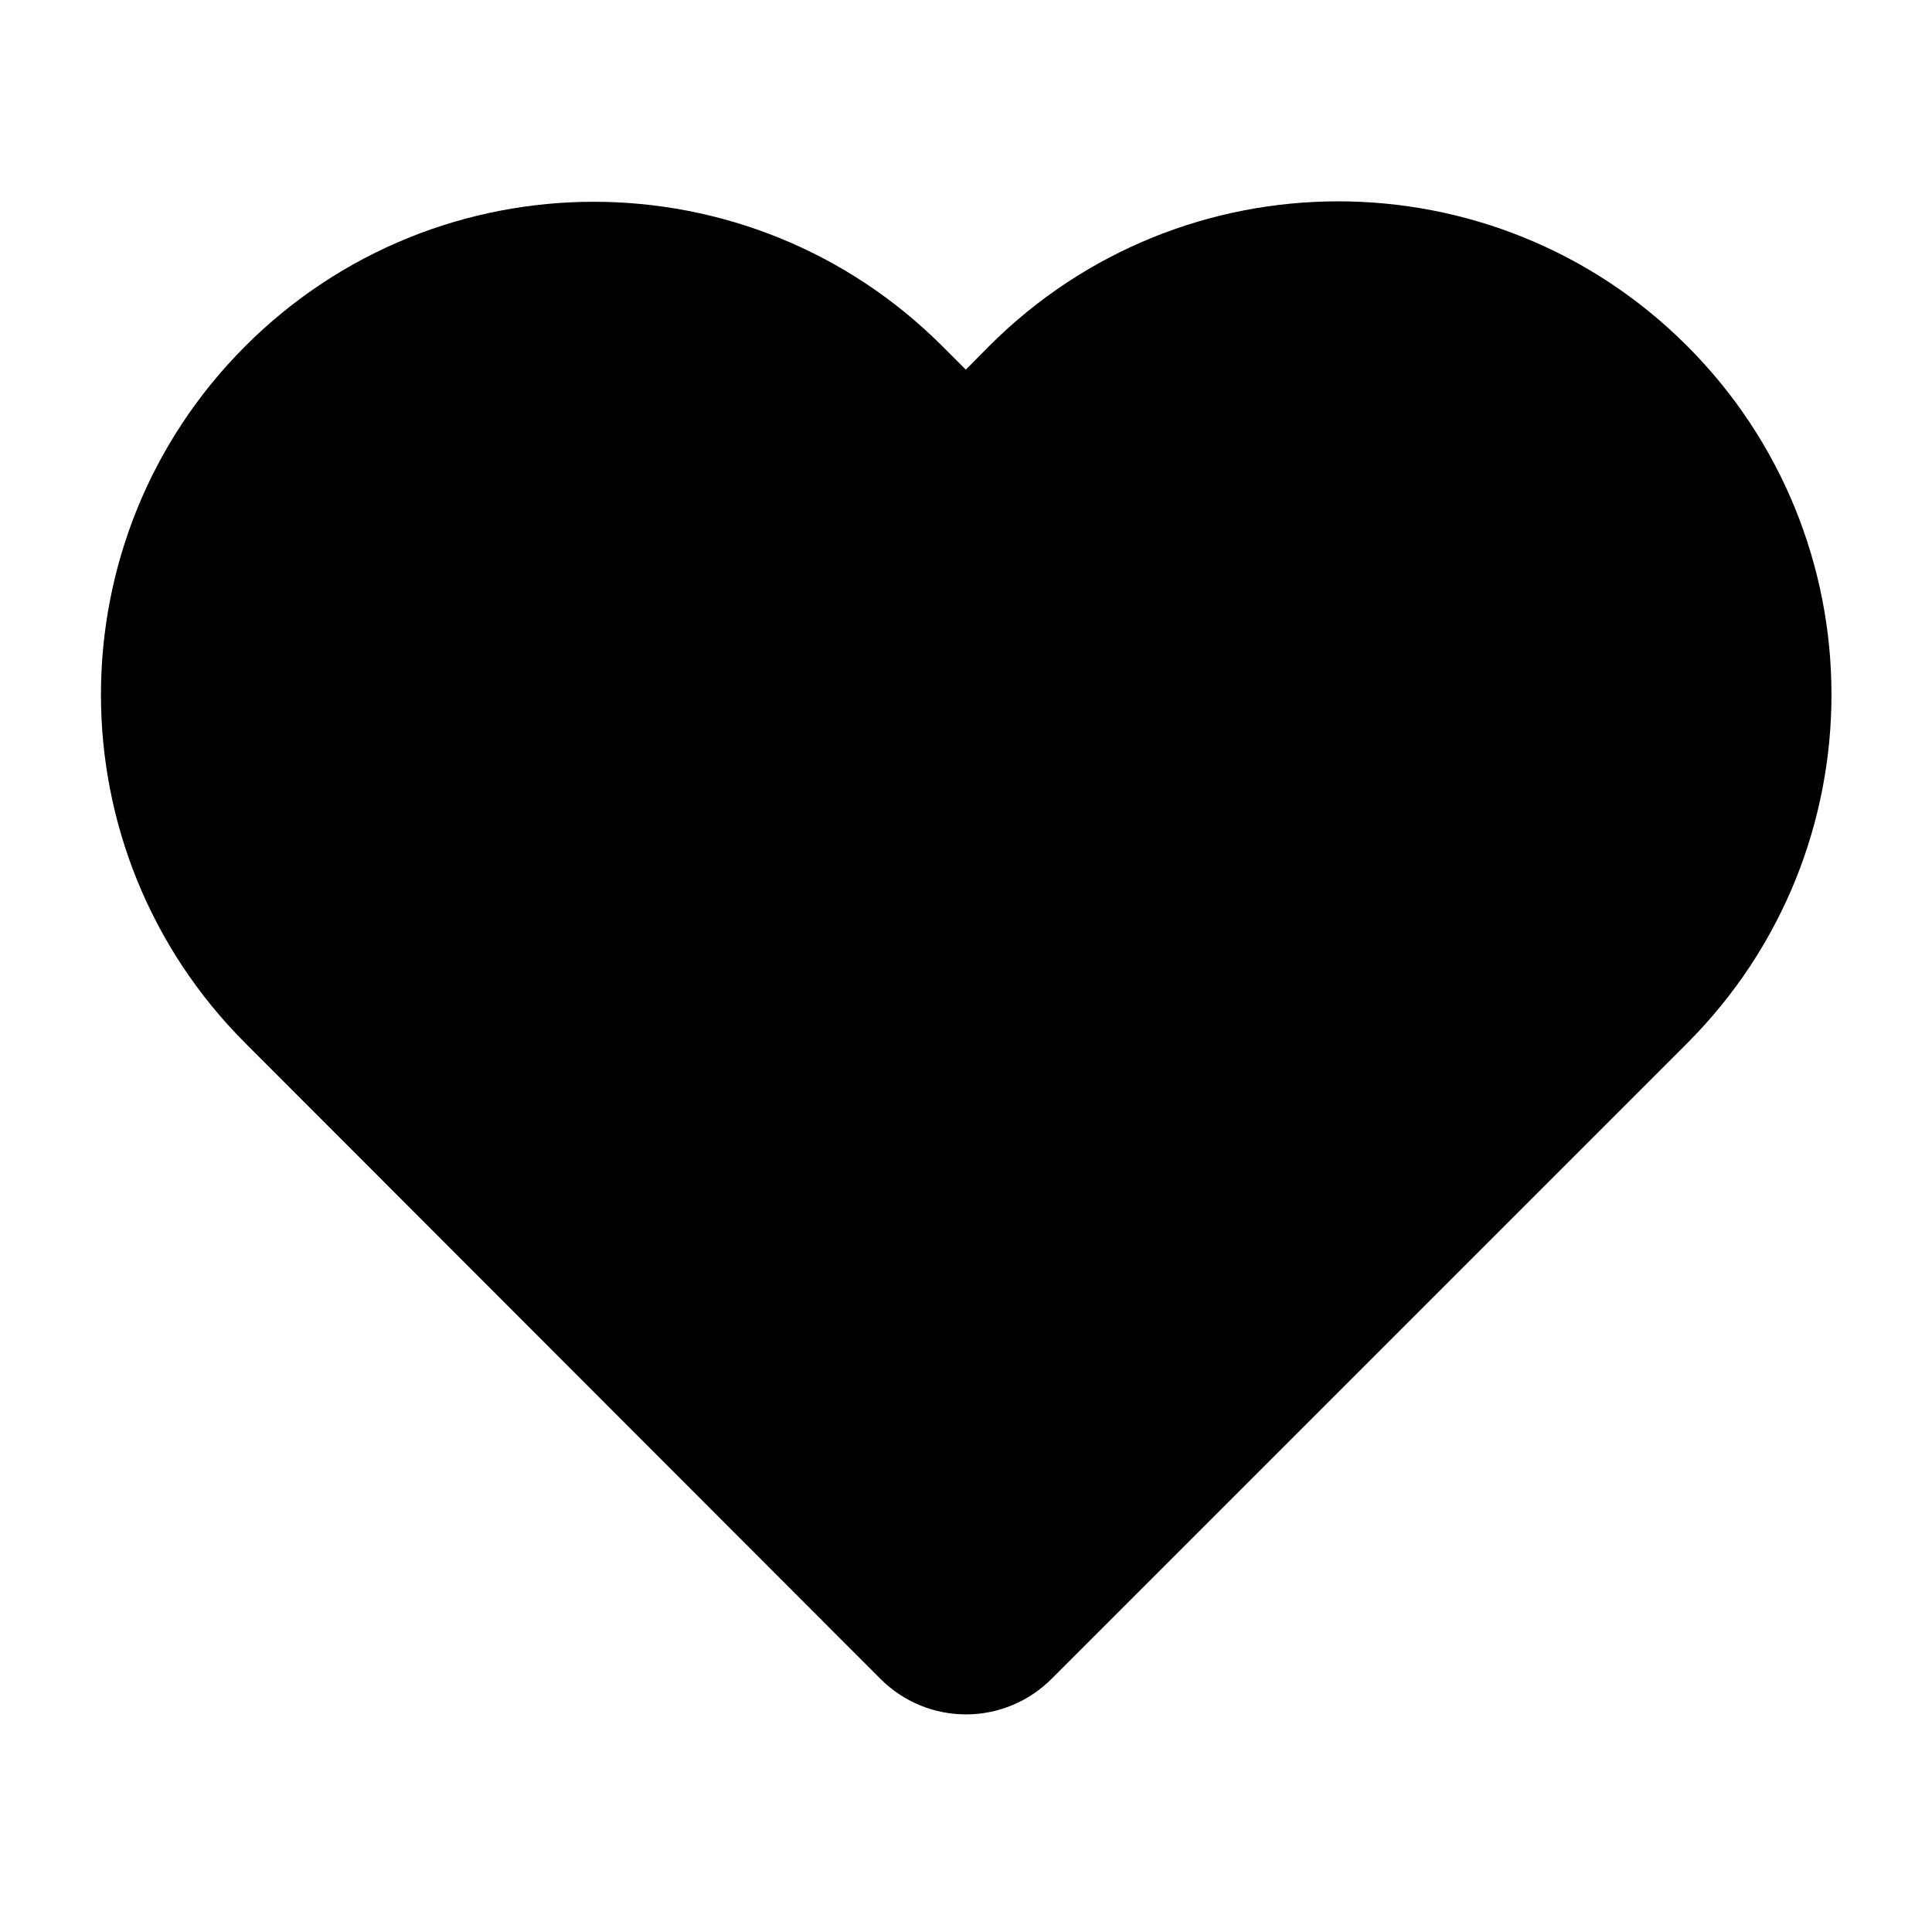
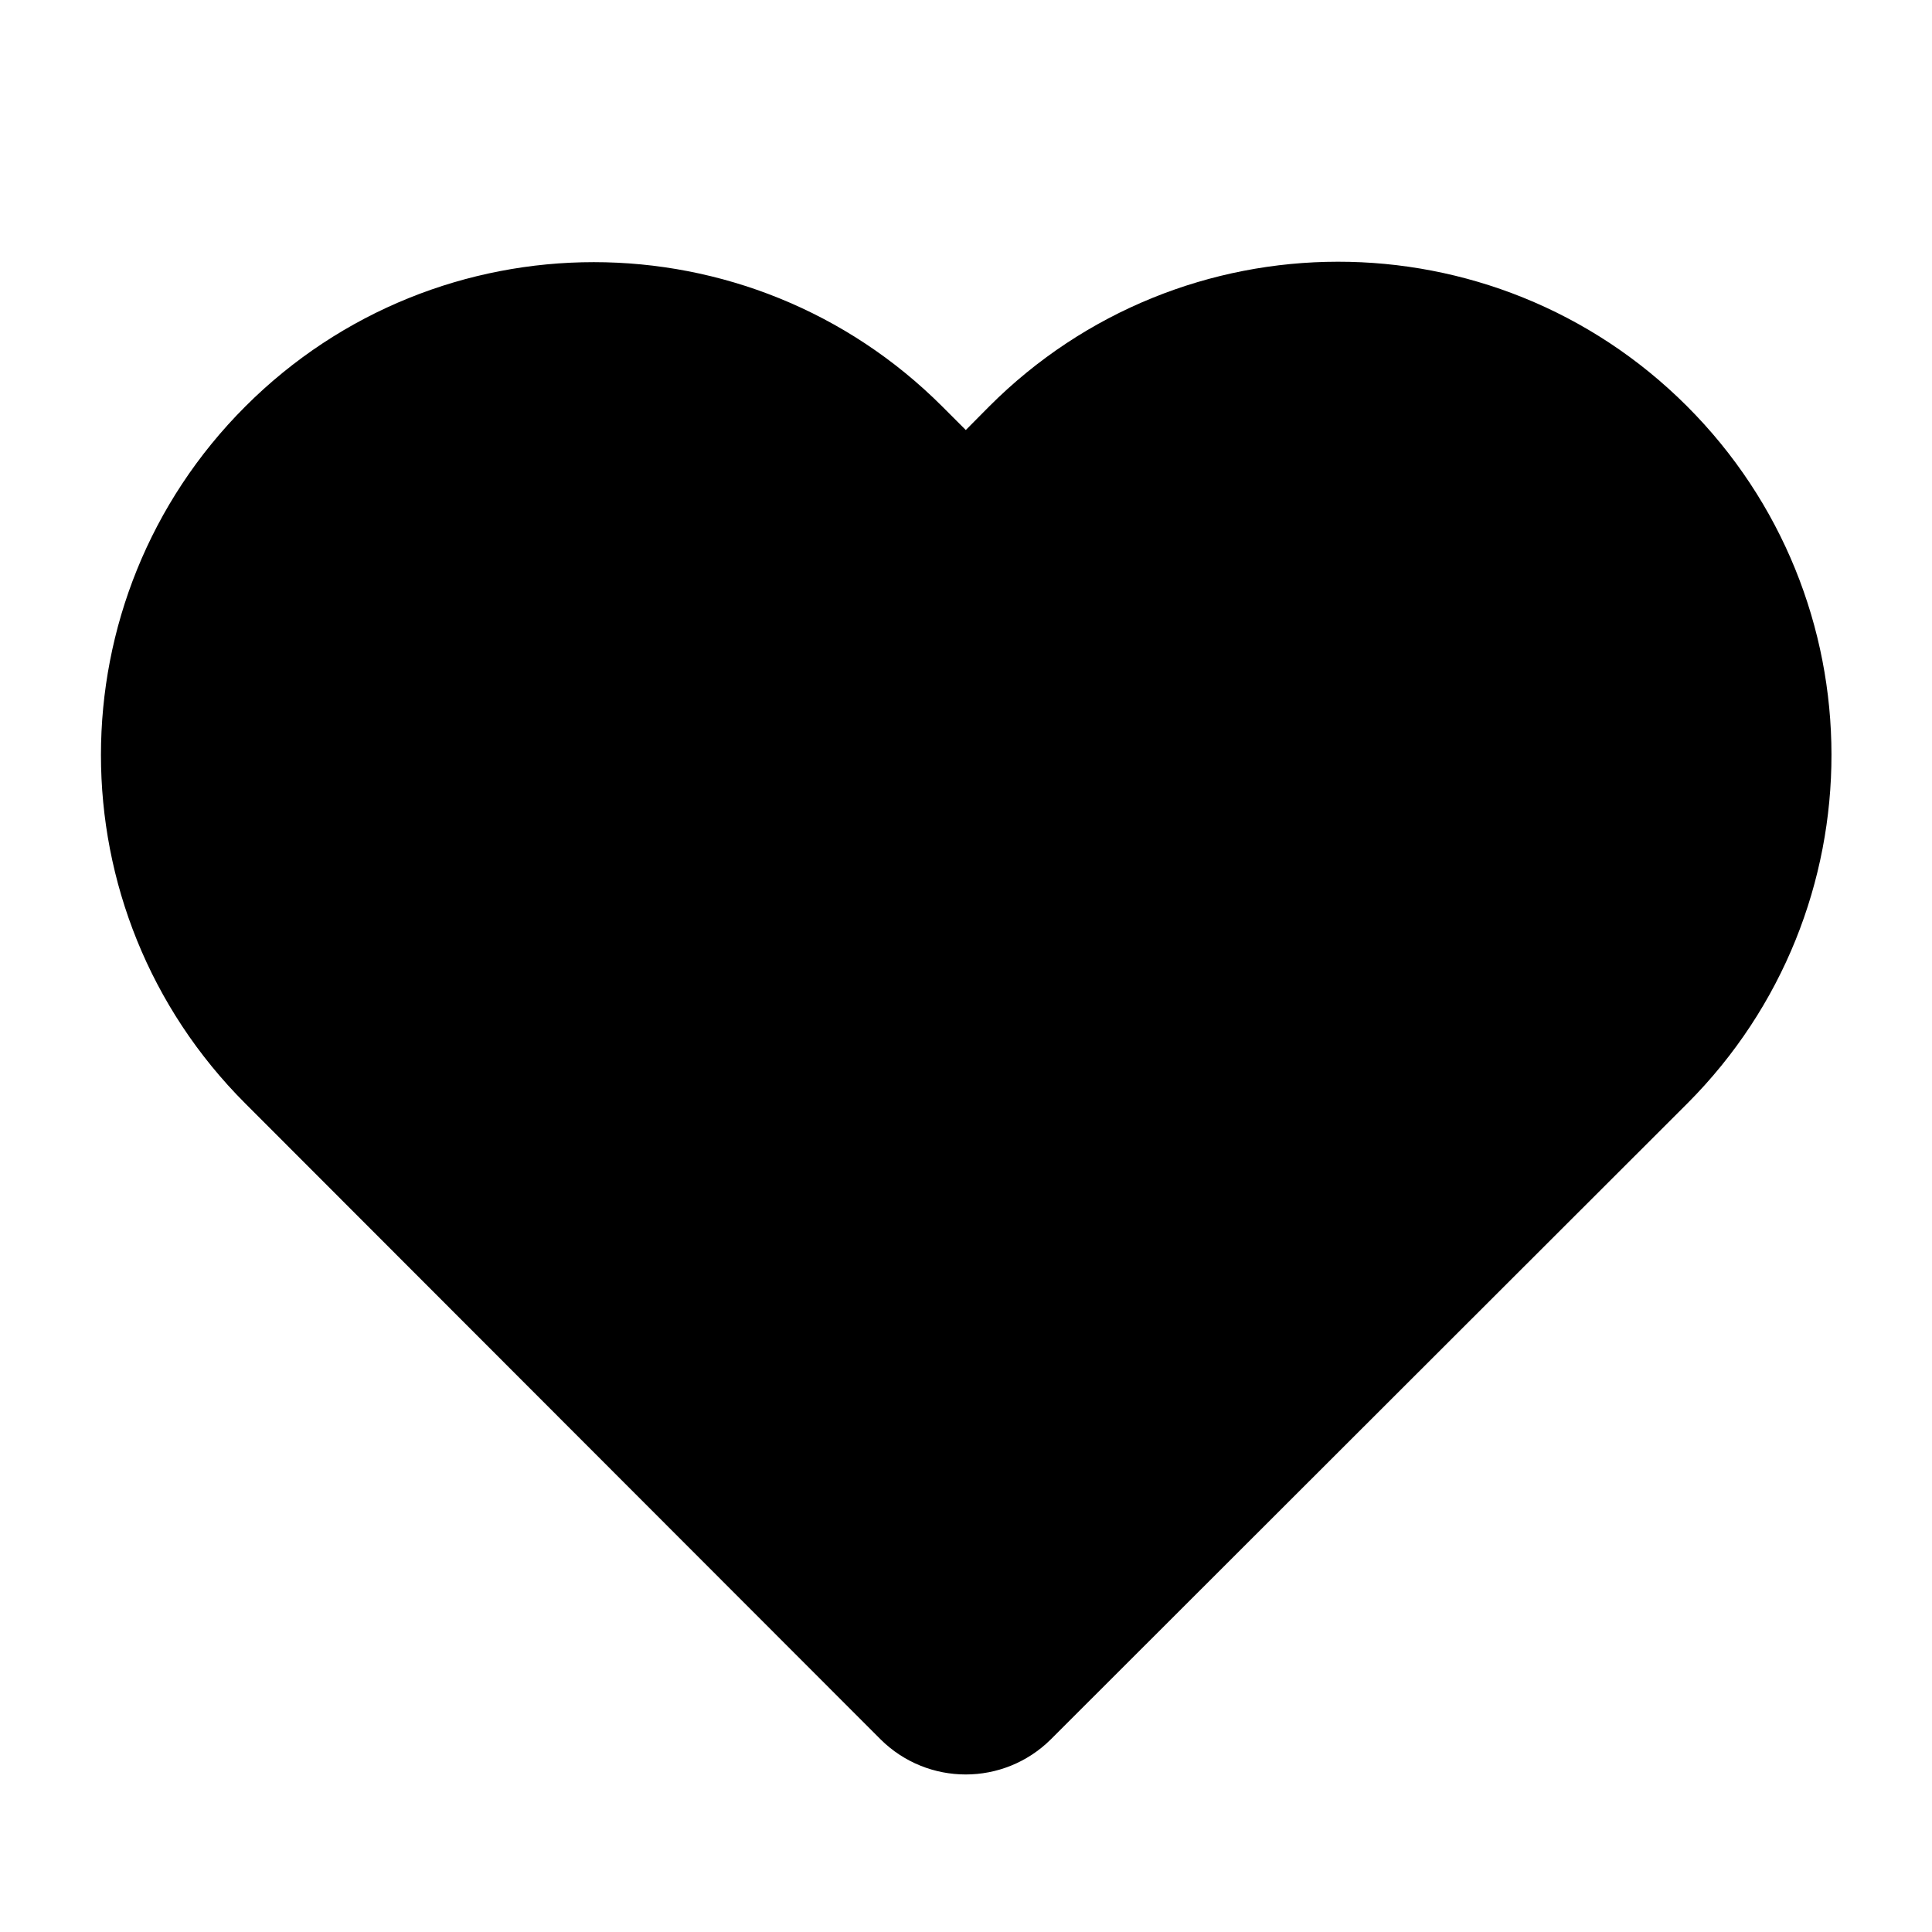
<svg xmlns="http://www.w3.org/2000/svg" viewBox="0 0 32 32">
-   <path d="M17.09,6.44,16,7.54l-1.1-1.1A7.16,7.16,0,0,0,4.77,16.57L15.29,27.1a1,1,0,0,0,1.42,0L27.24,16.57A7.17,7.17,0,0,0,17.09,6.44Z" stroke="currentColor" stroke-miterlimit="10" stroke-width="2" />
+   <path d="M17.09,7.44,16,8.54l-1.1-1.1A7.16,7.16,0,0,0,4.77,17.57L15.29,28.1a1,1,0,0,0,1.41,0h0L27.24,17.57A7.17,7.17,0,1,0,17.09,7.44Z" stroke="currentColor" stroke-miterlimit="10" stroke-width="2" />
</svg>
